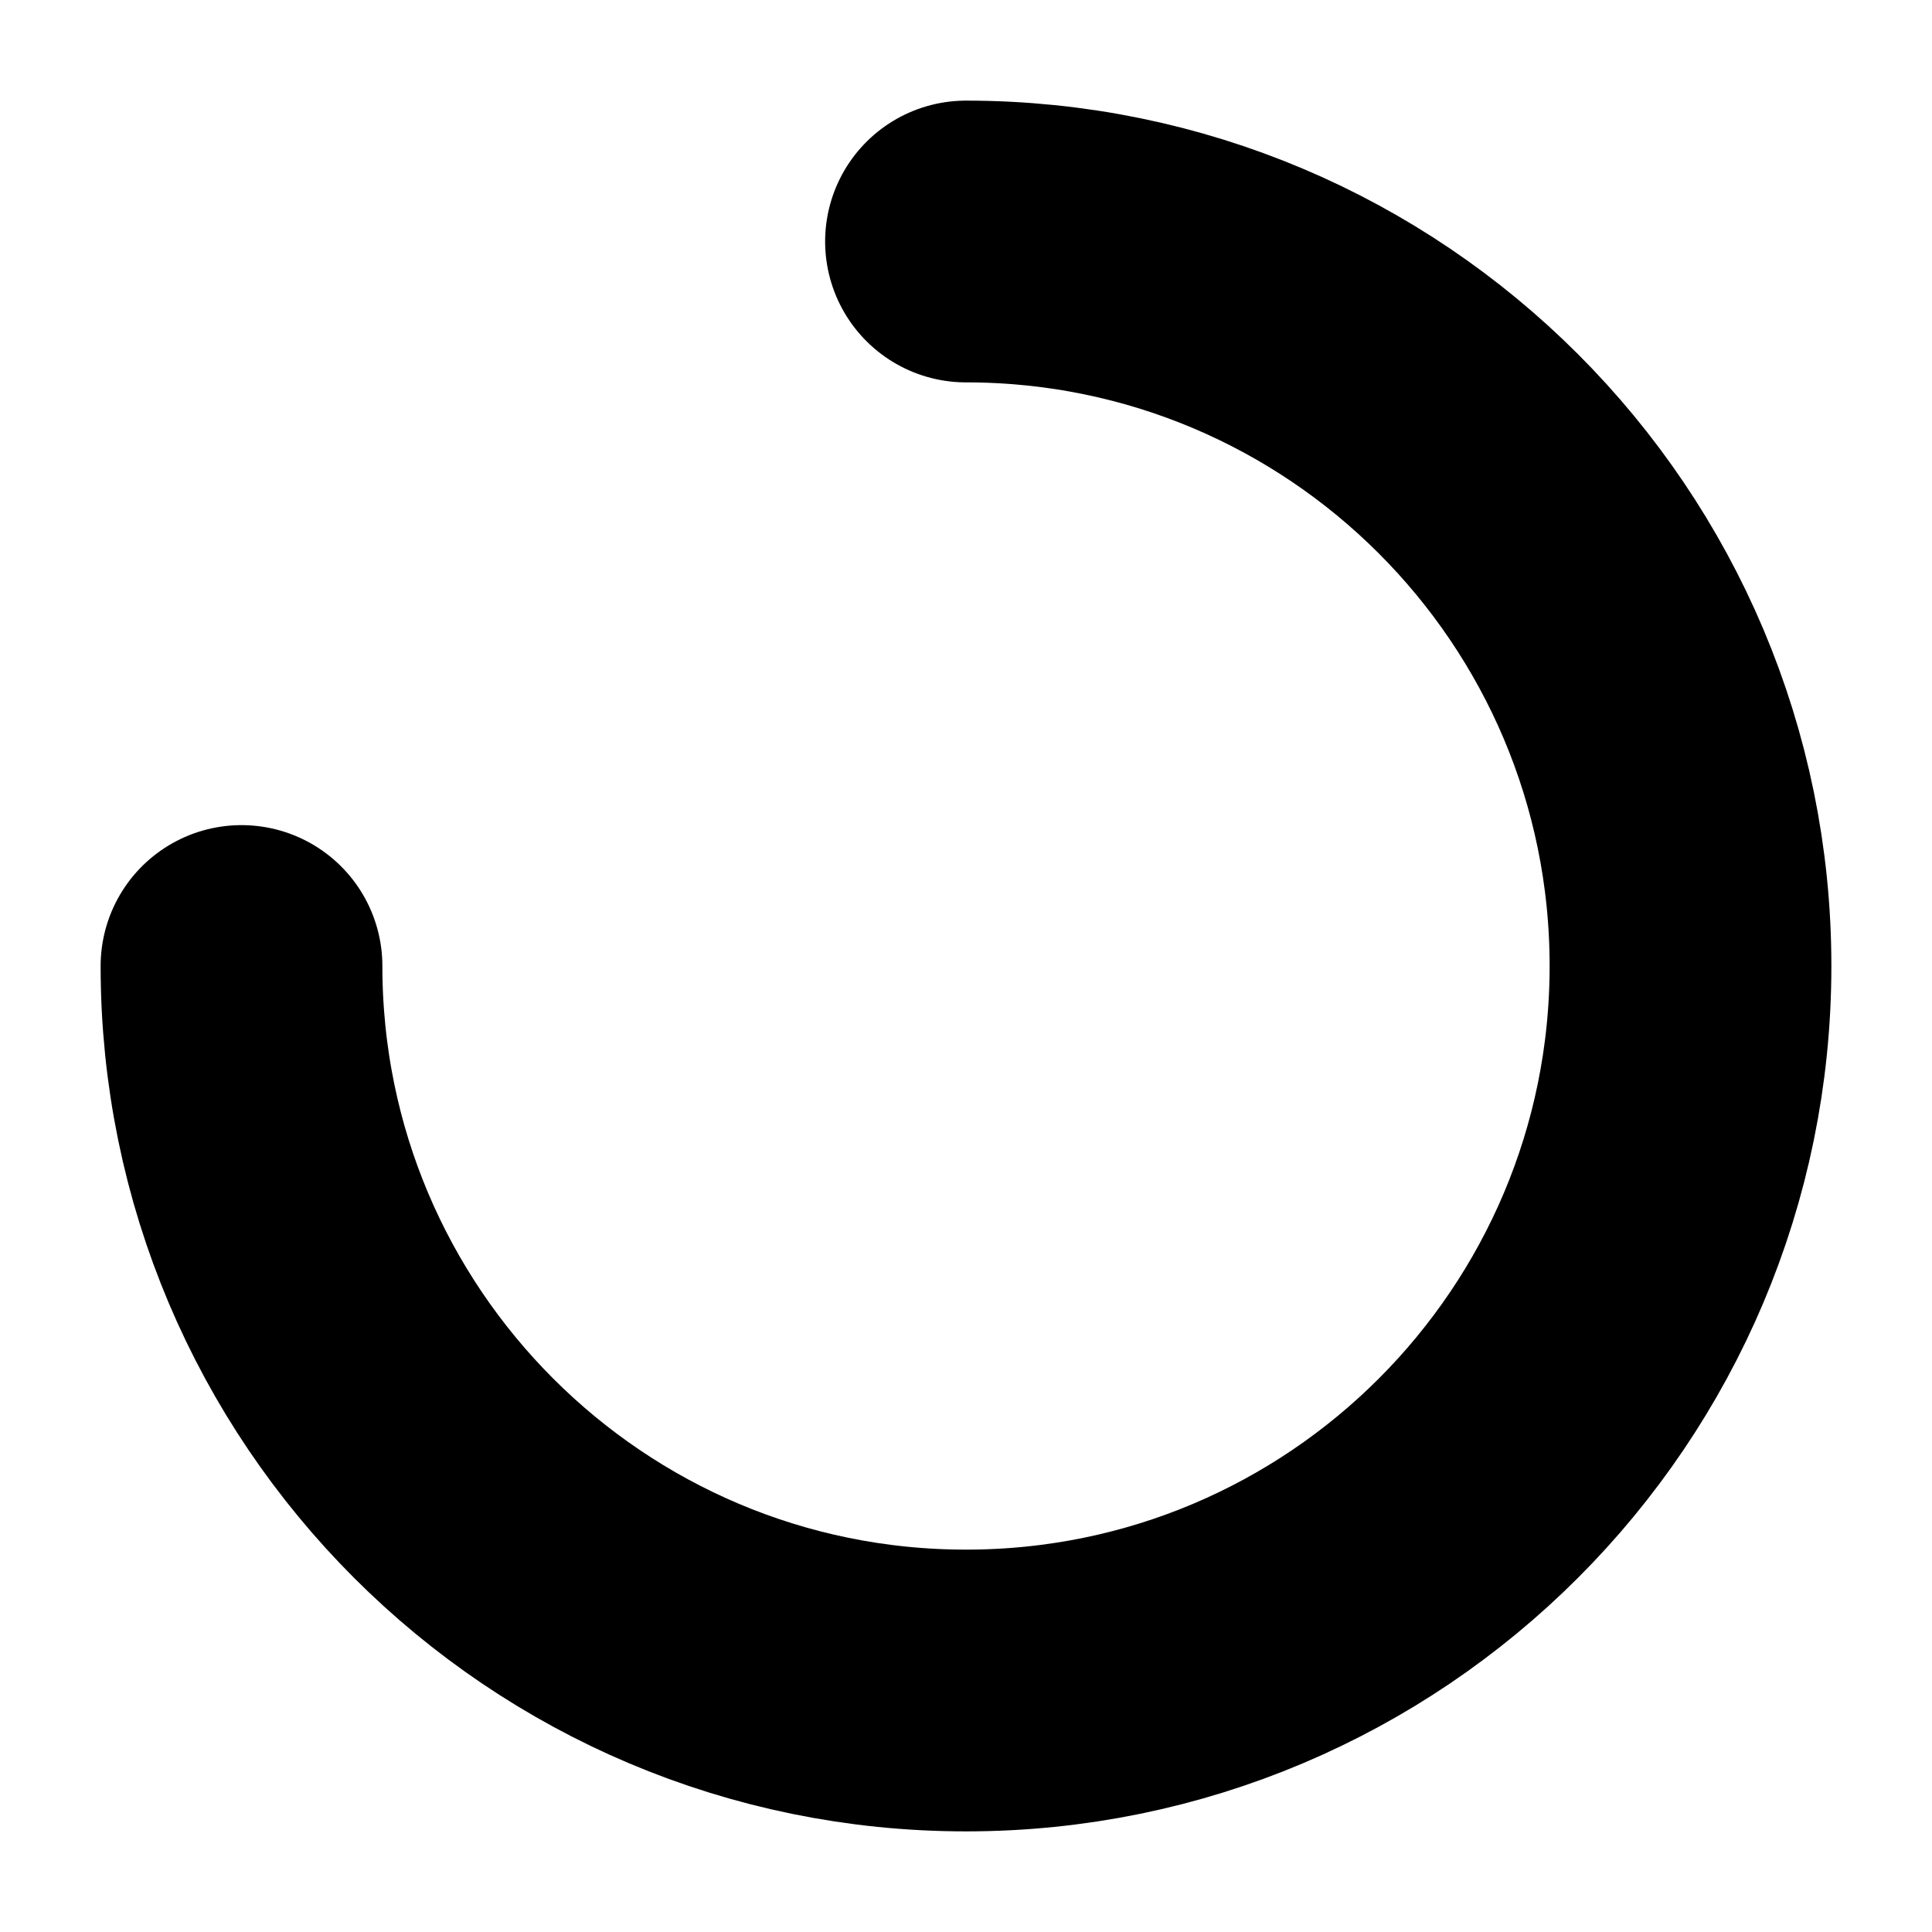
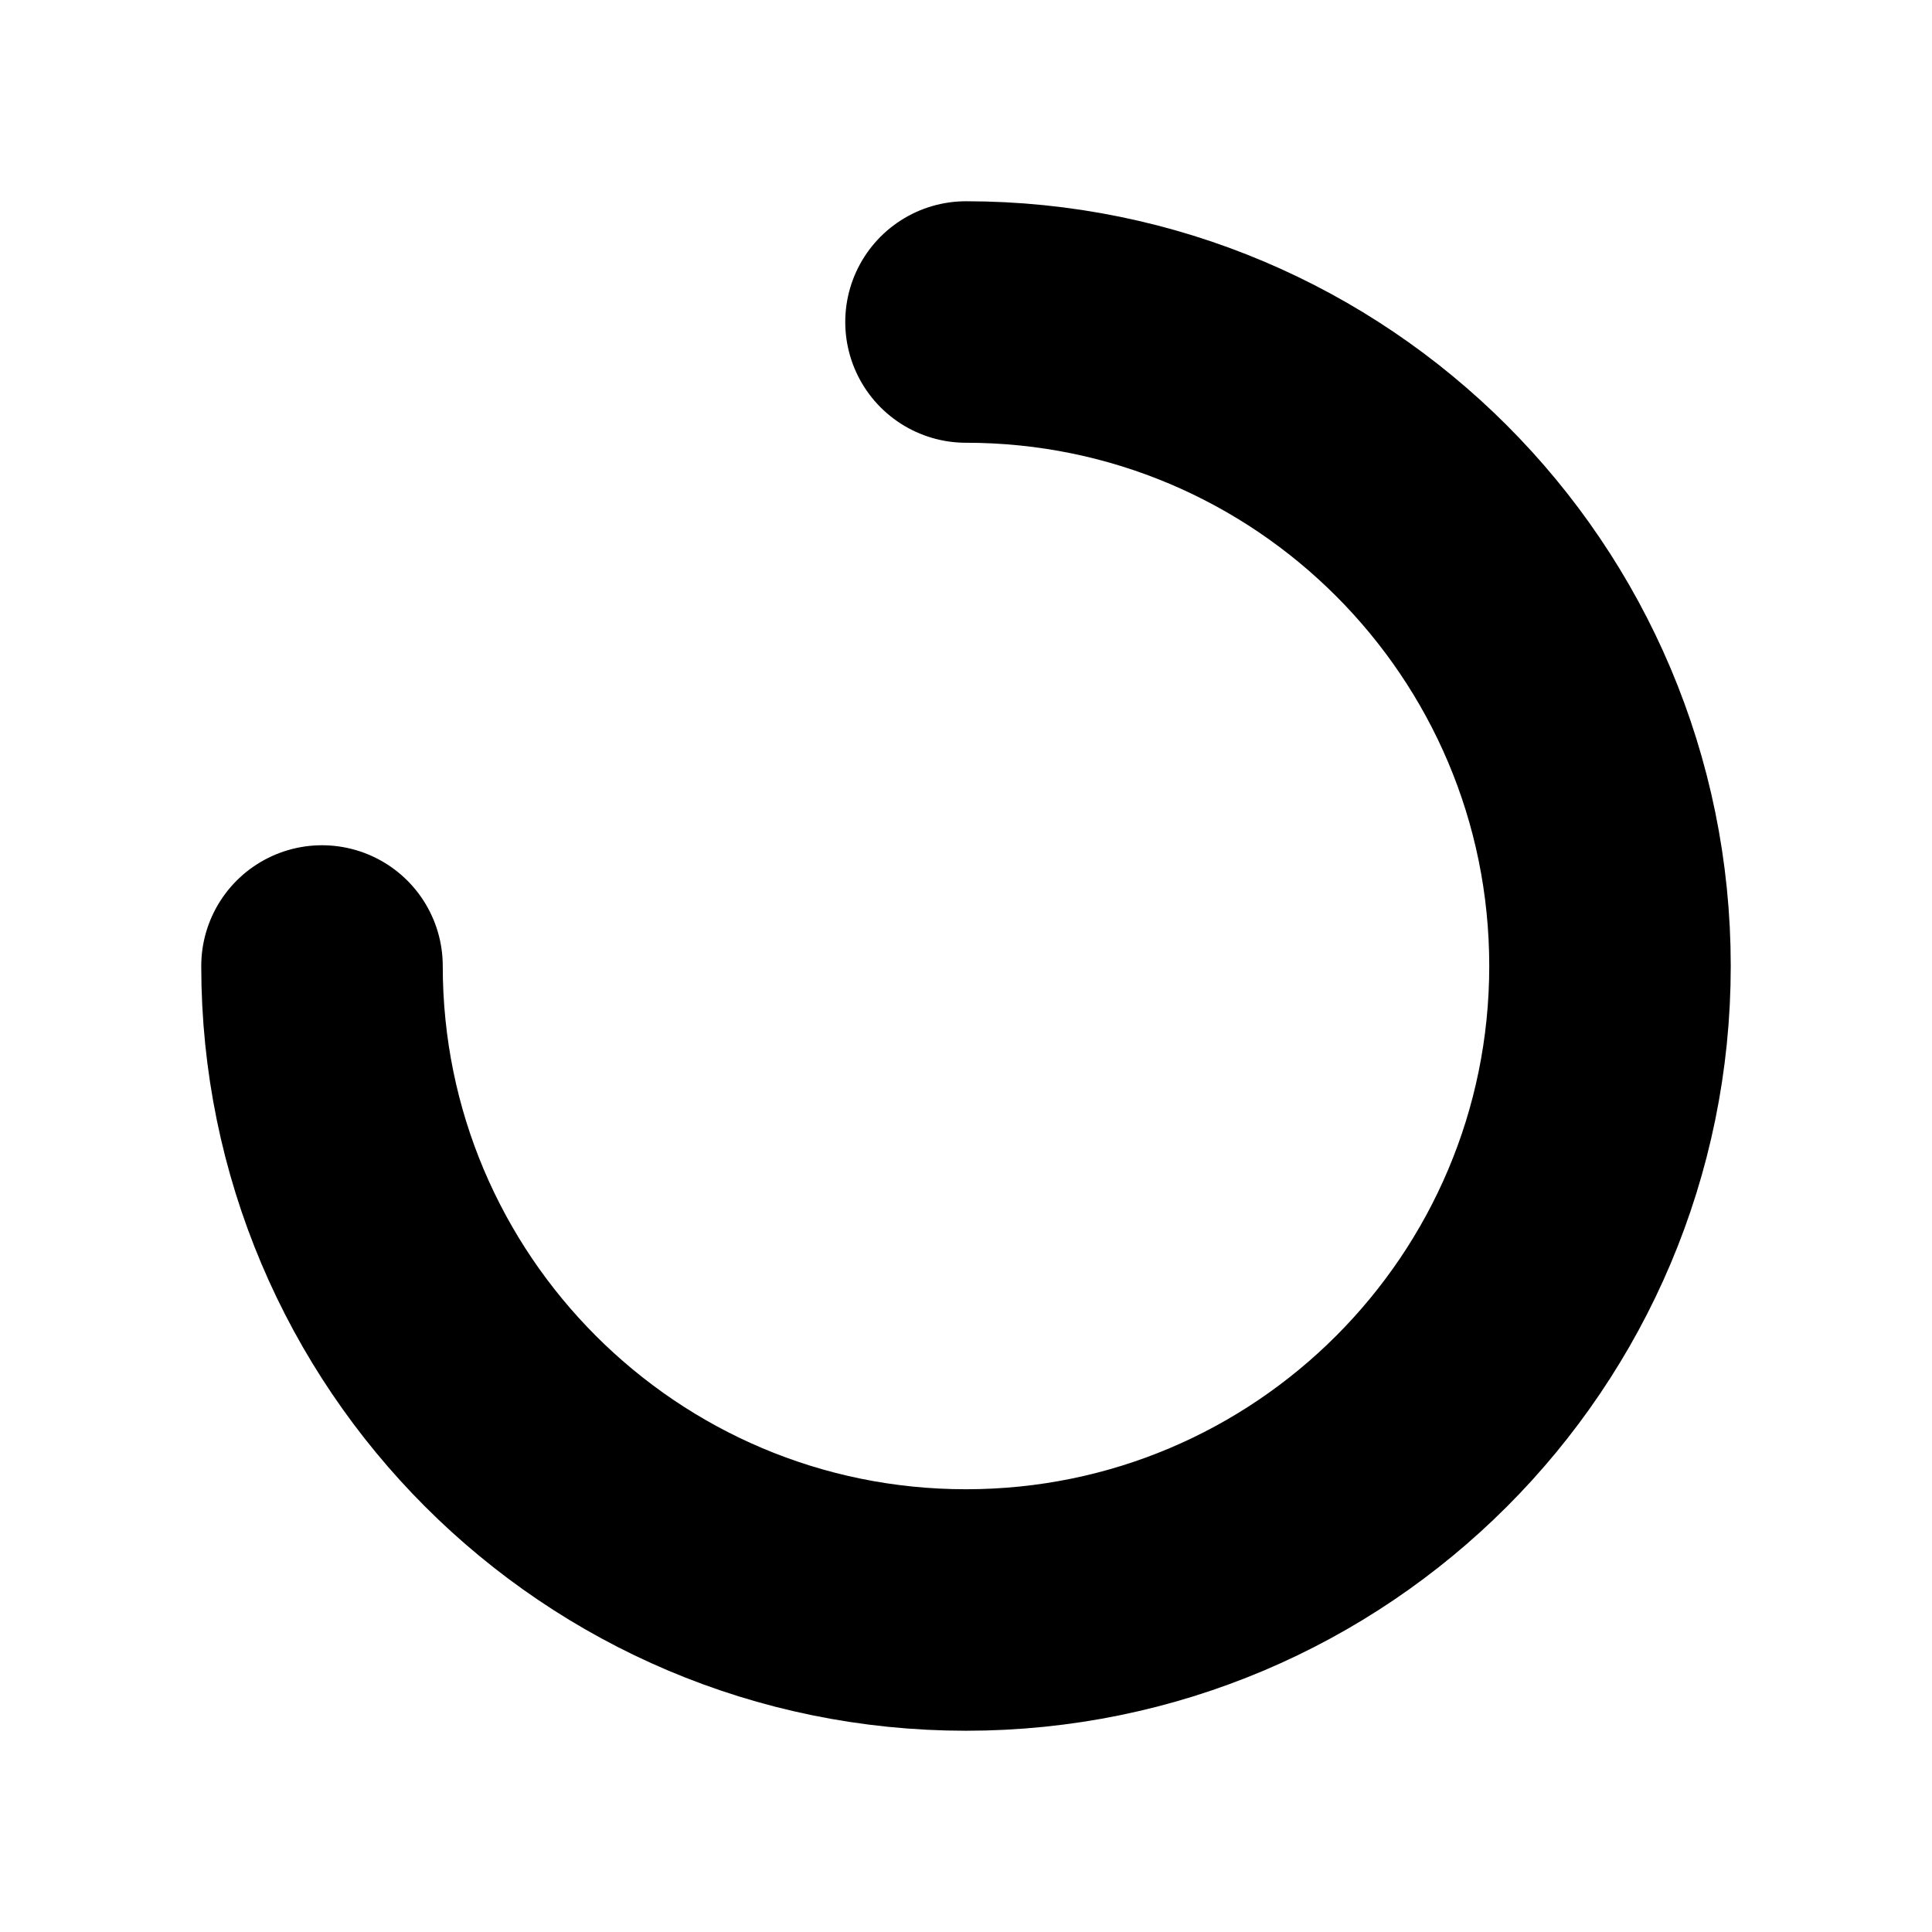
- <svg xmlns="http://www.w3.org/2000/svg" viewBox="0 0 24 24" fill="none" stroke="currentColor" stroke-width="3.5" stroke-linecap="round" stroke-linejoin="round">
-   <path d="M12 3a9 9 0 1 1 -9 9" />
+ <svg xmlns="http://www.w3.org/2000/svg" viewBox="0 0 24 24" fill="none" stroke="currentColor" stroke-width="3" stroke-linecap="round" stroke-linejoin="round">
+   <path d="M12 4a8 8 0 1 1 -8 8" />
</svg>
